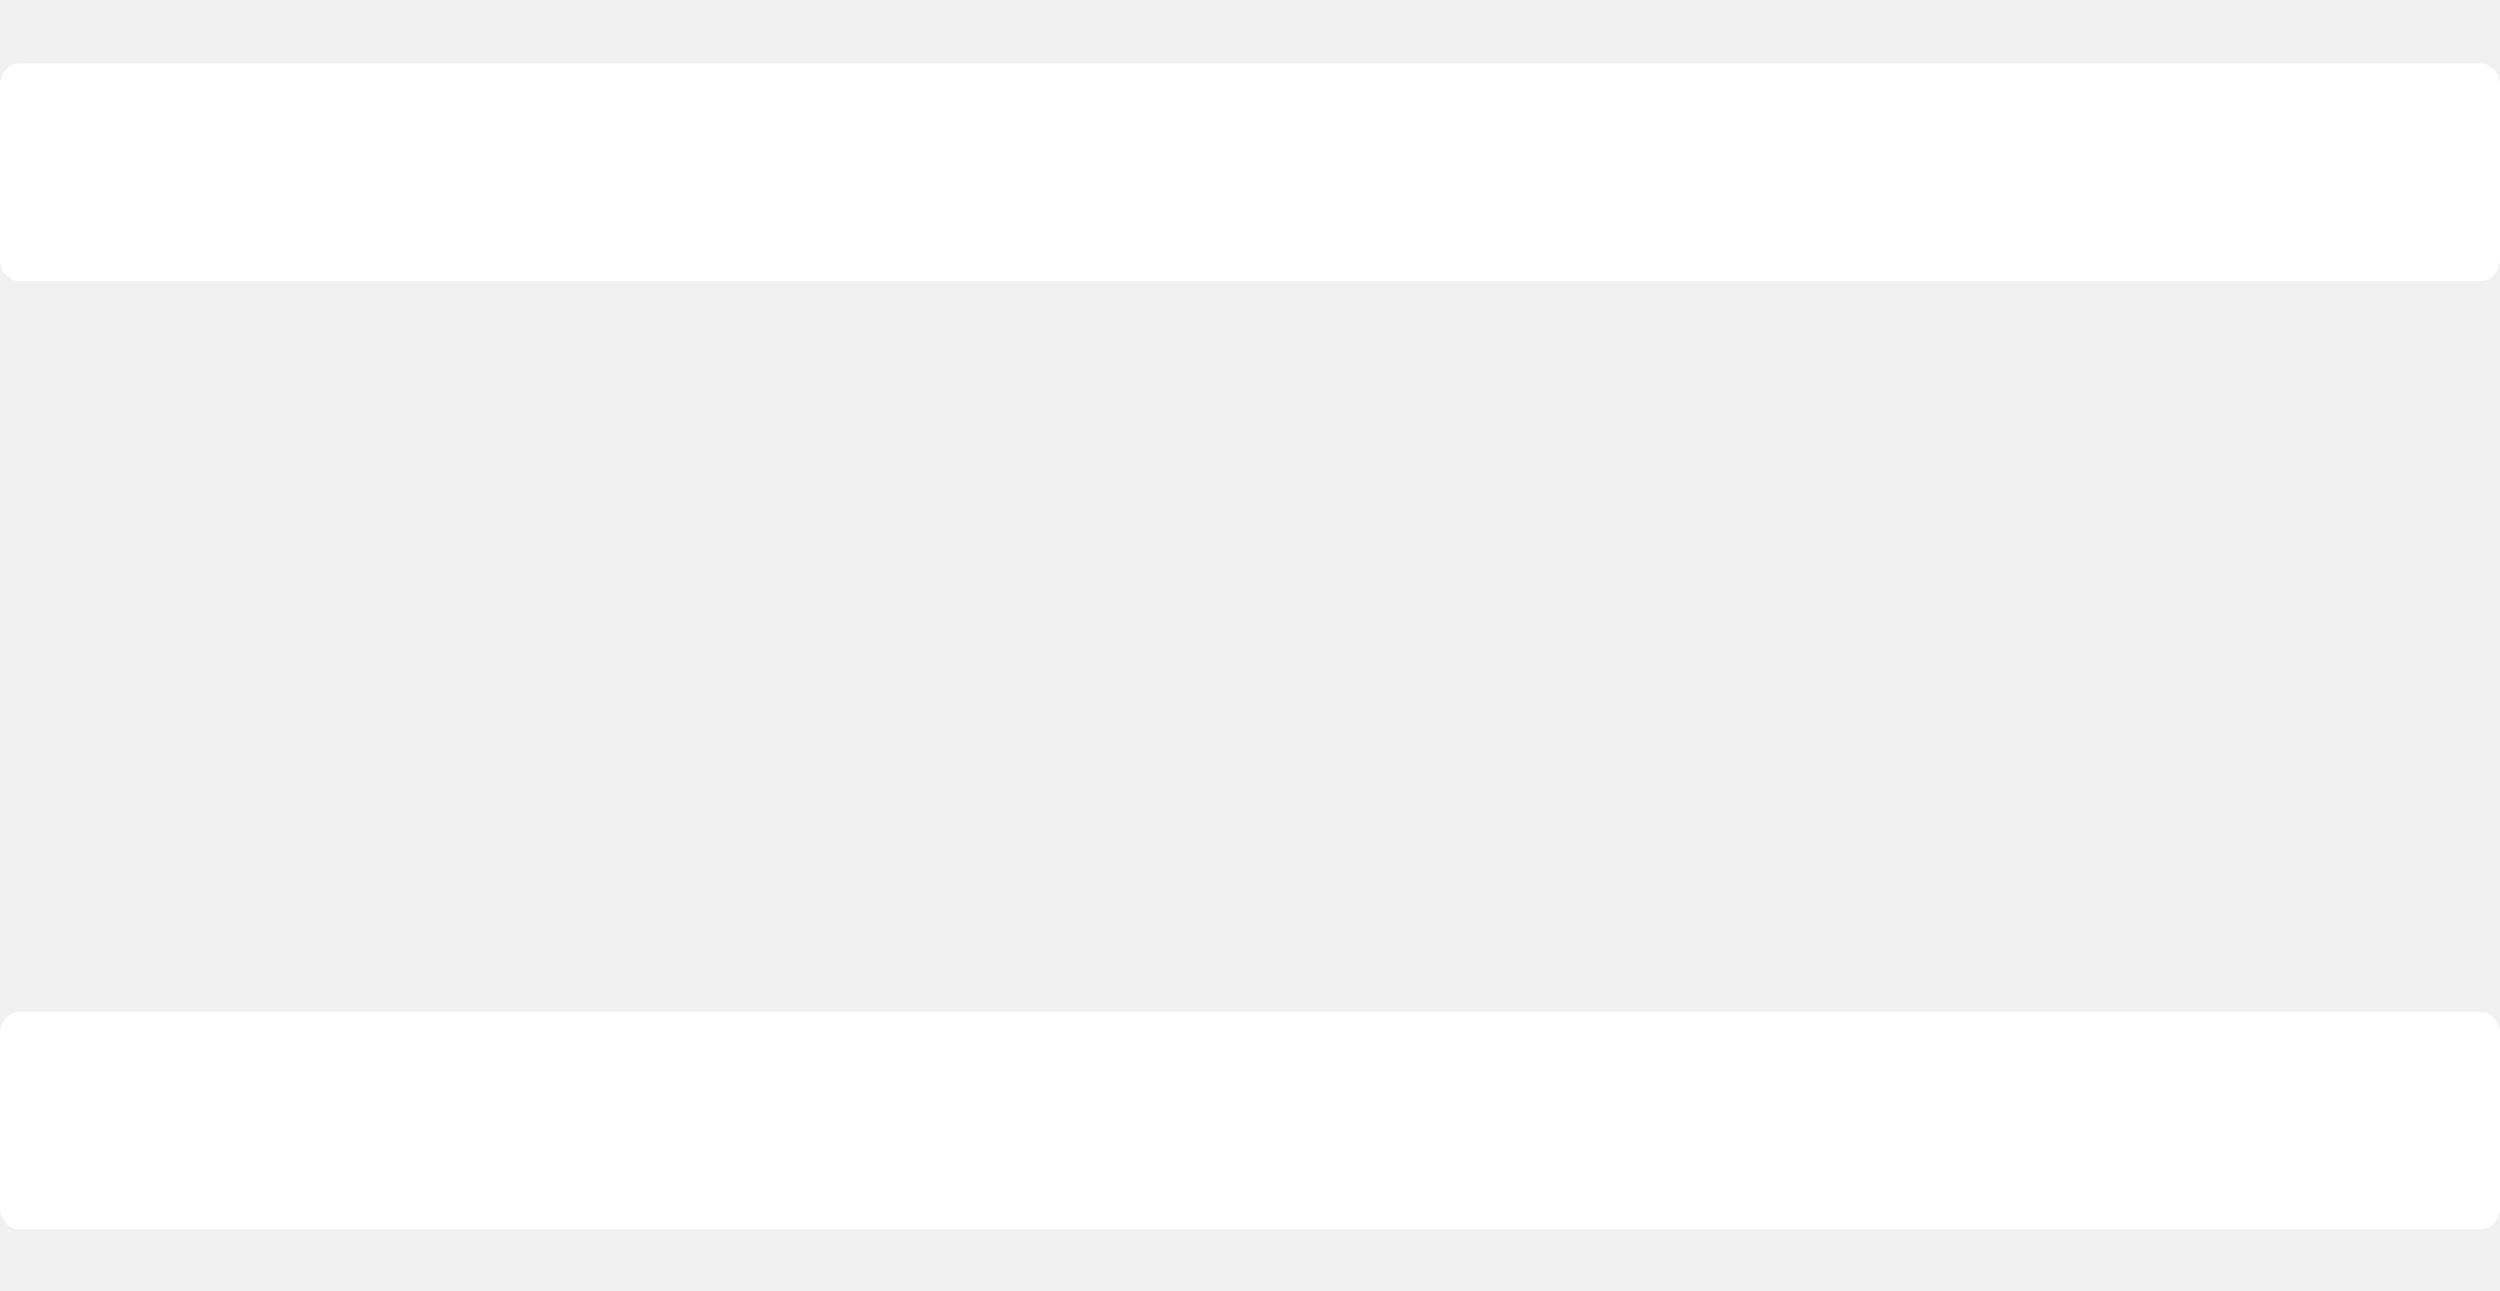
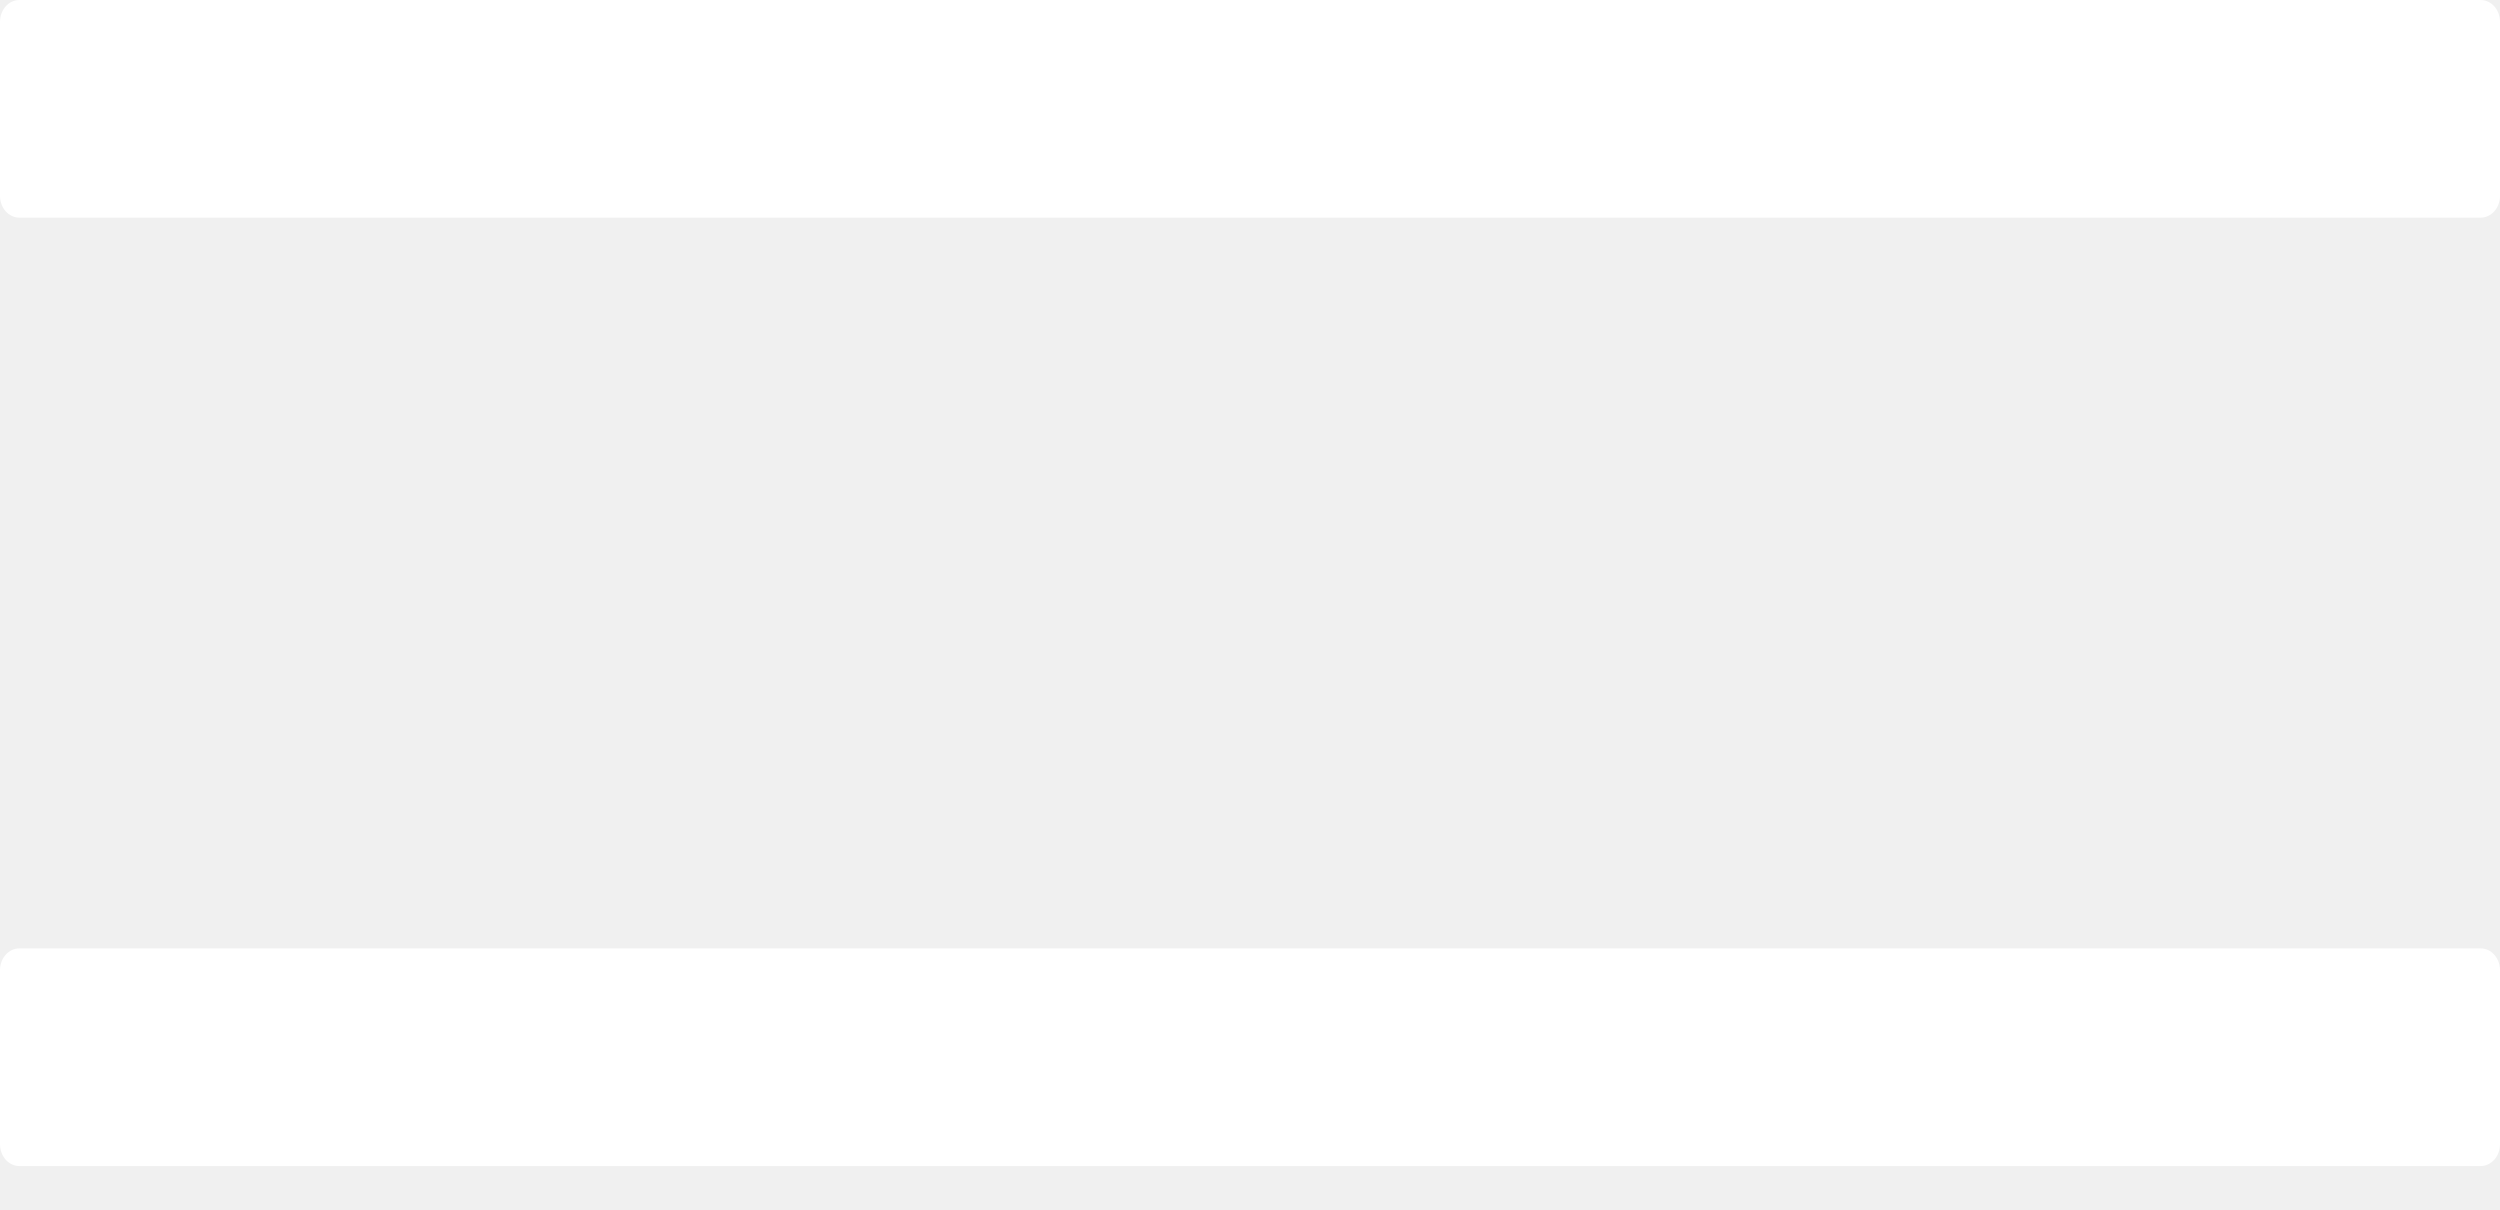
- <svg xmlns="http://www.w3.org/2000/svg" width="31" height="16" viewBox="0 0 31 16" fill="none">
-   <path d="M30.76 0.787H0.24C0.108 0.787 0 0.909 0 1.057V3.217C0 3.365 0.108 3.486 0.24 3.486H30.76C30.892 3.486 31 3.365 31 3.217V1.057C31 0.909 30.892 0.787 30.76 0.787ZM30.76 12.547H0.24C0.108 12.547 0 12.668 0 12.817V14.976C0 15.125 0.108 15.246 0.24 15.246H30.76C30.892 15.246 31 15.125 31 14.976V12.817C31 12.668 30.892 12.547 30.76 12.547Z" fill="white" />
+ <svg xmlns="http://www.w3.org/2000/svg" width="31" height="15" viewBox="0 0 31 15" fill="none">
+   <path d="M30.76 0H0.24C0.108 0 0 0.121 0 0.27V2.429C0 2.578 0.108 2.699 0.24 2.699H30.76C30.892 2.699 31 2.578 31 2.429V0.27C31 0.121 30.892 0 30.76 0ZM30.76 11.76H0.24C0.108 11.76 0 11.881 0 12.03V14.189C0 14.338 0.108 14.459 0.24 14.459H30.76C30.892 14.459 31 14.338 31 14.189V12.03C31 11.881 30.892 11.76 30.76 11.76Z" fill="white" />
</svg>
